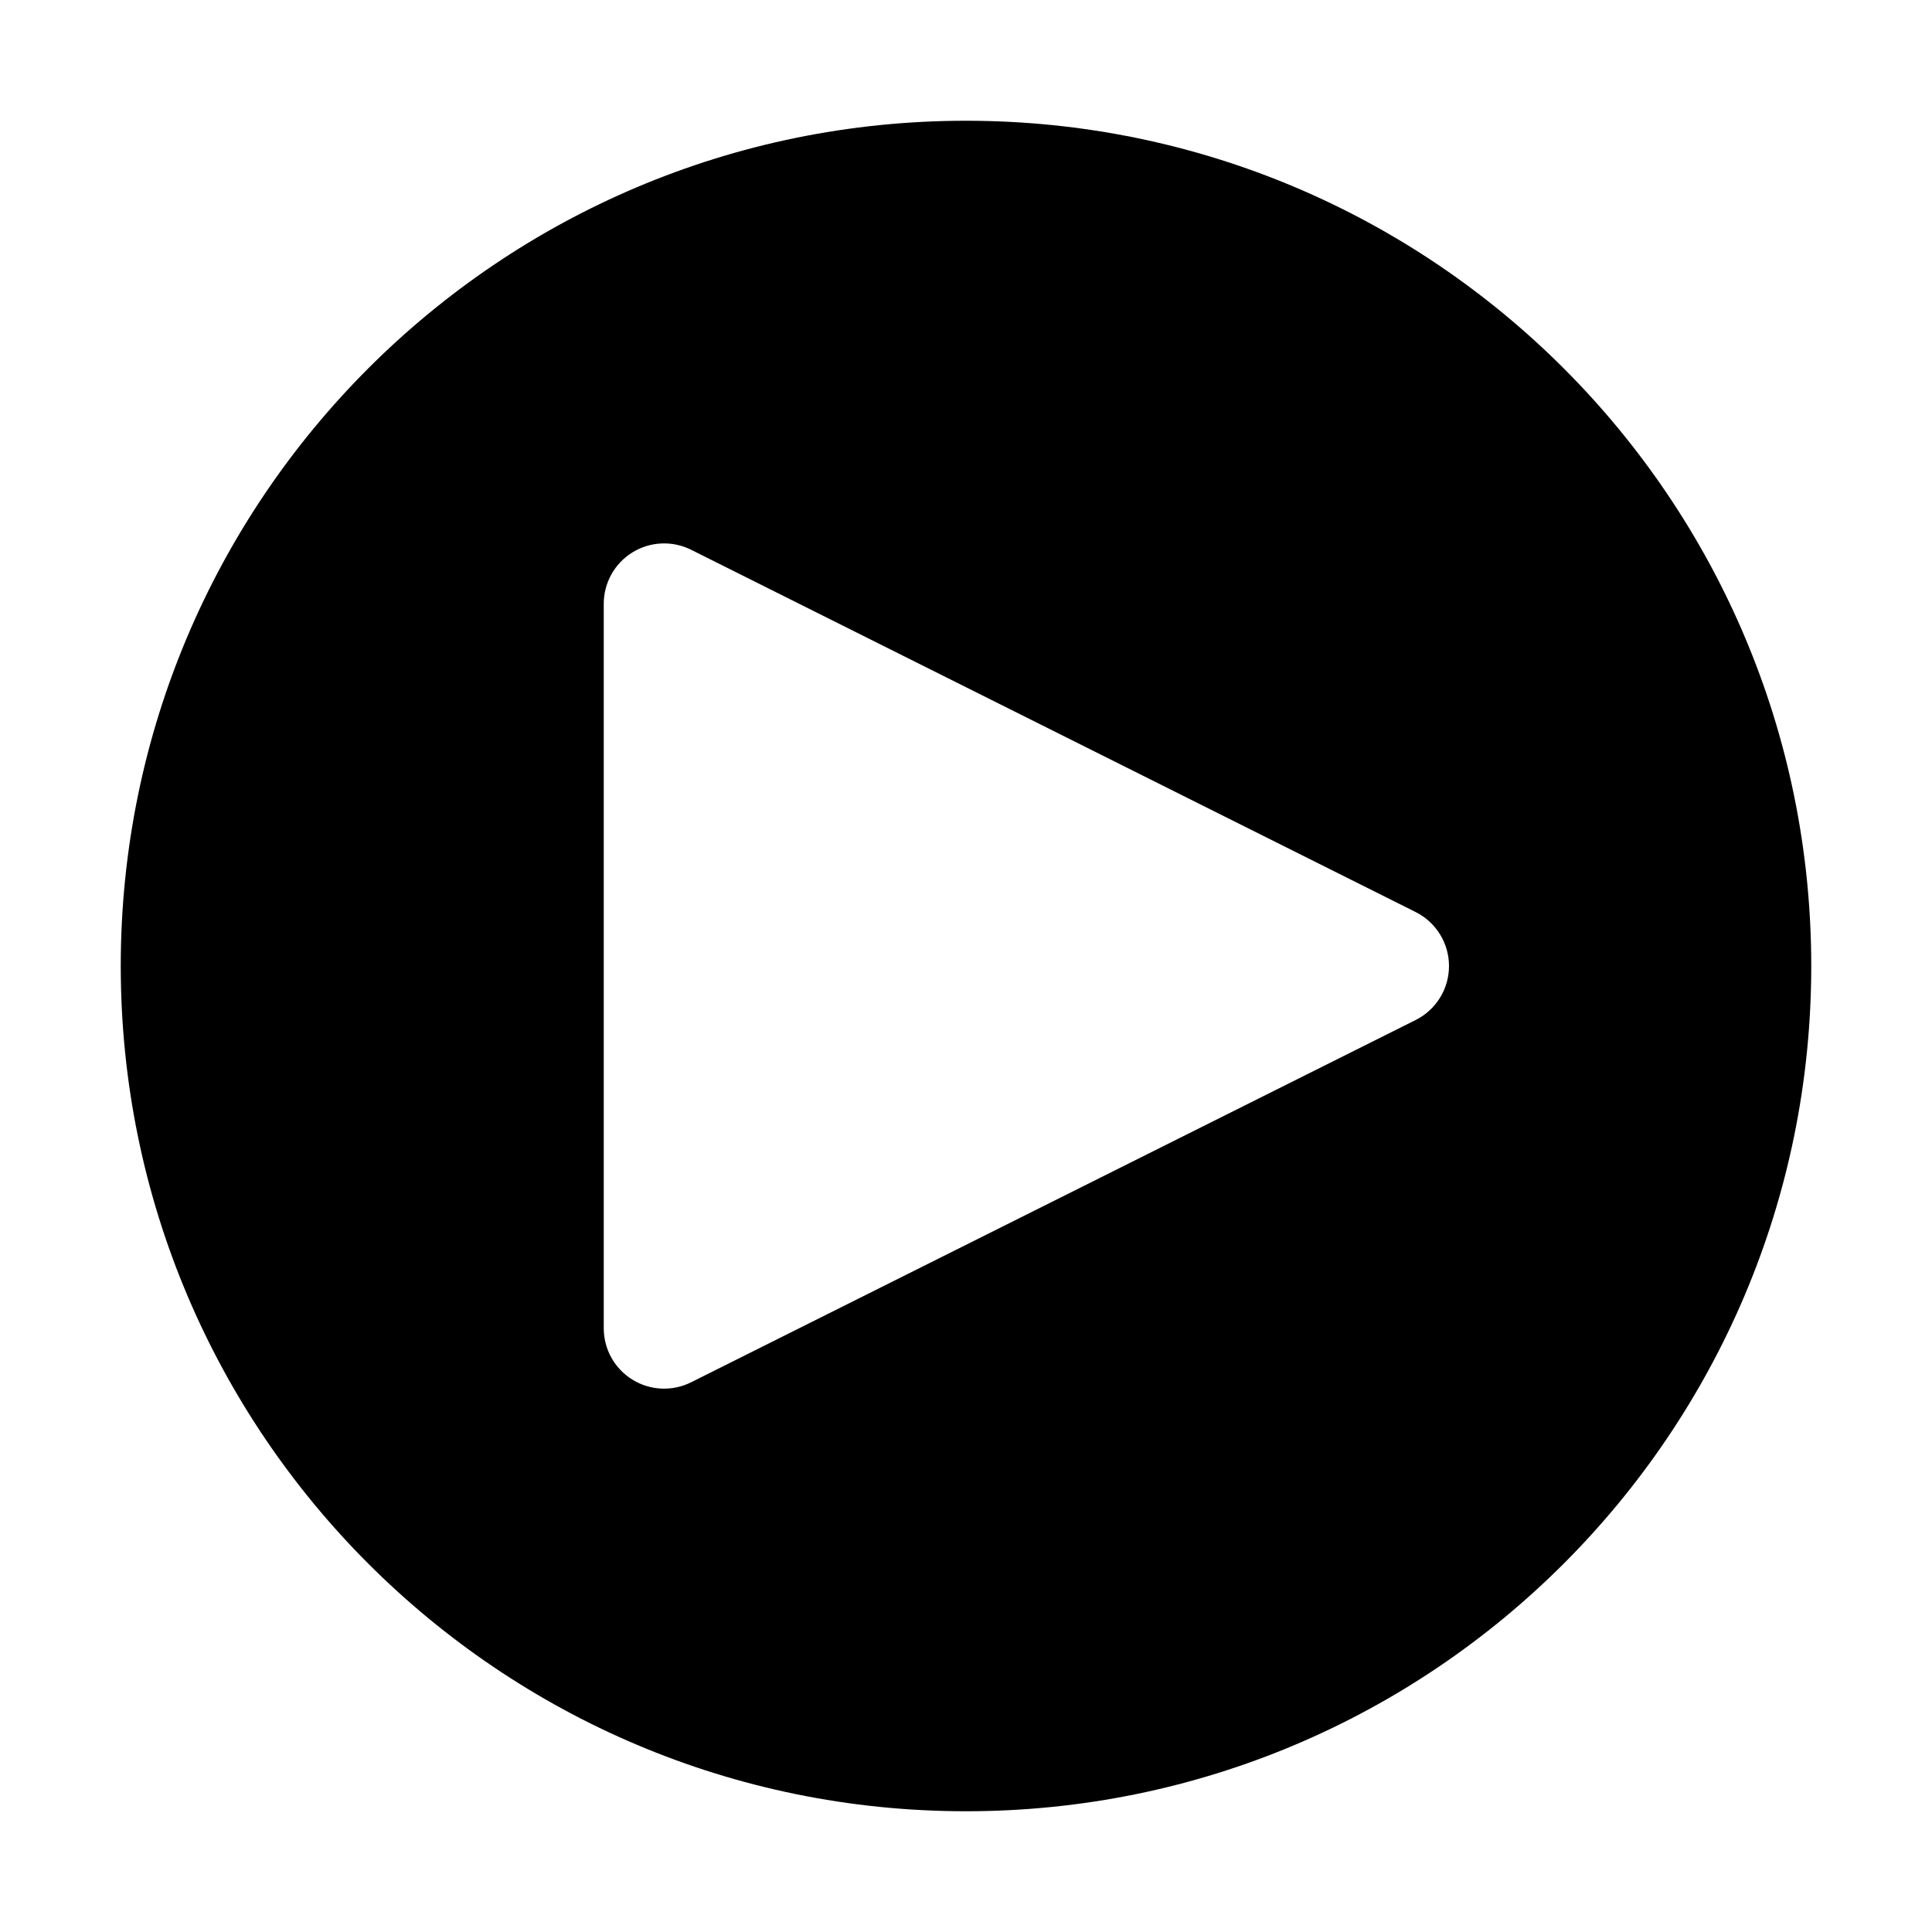
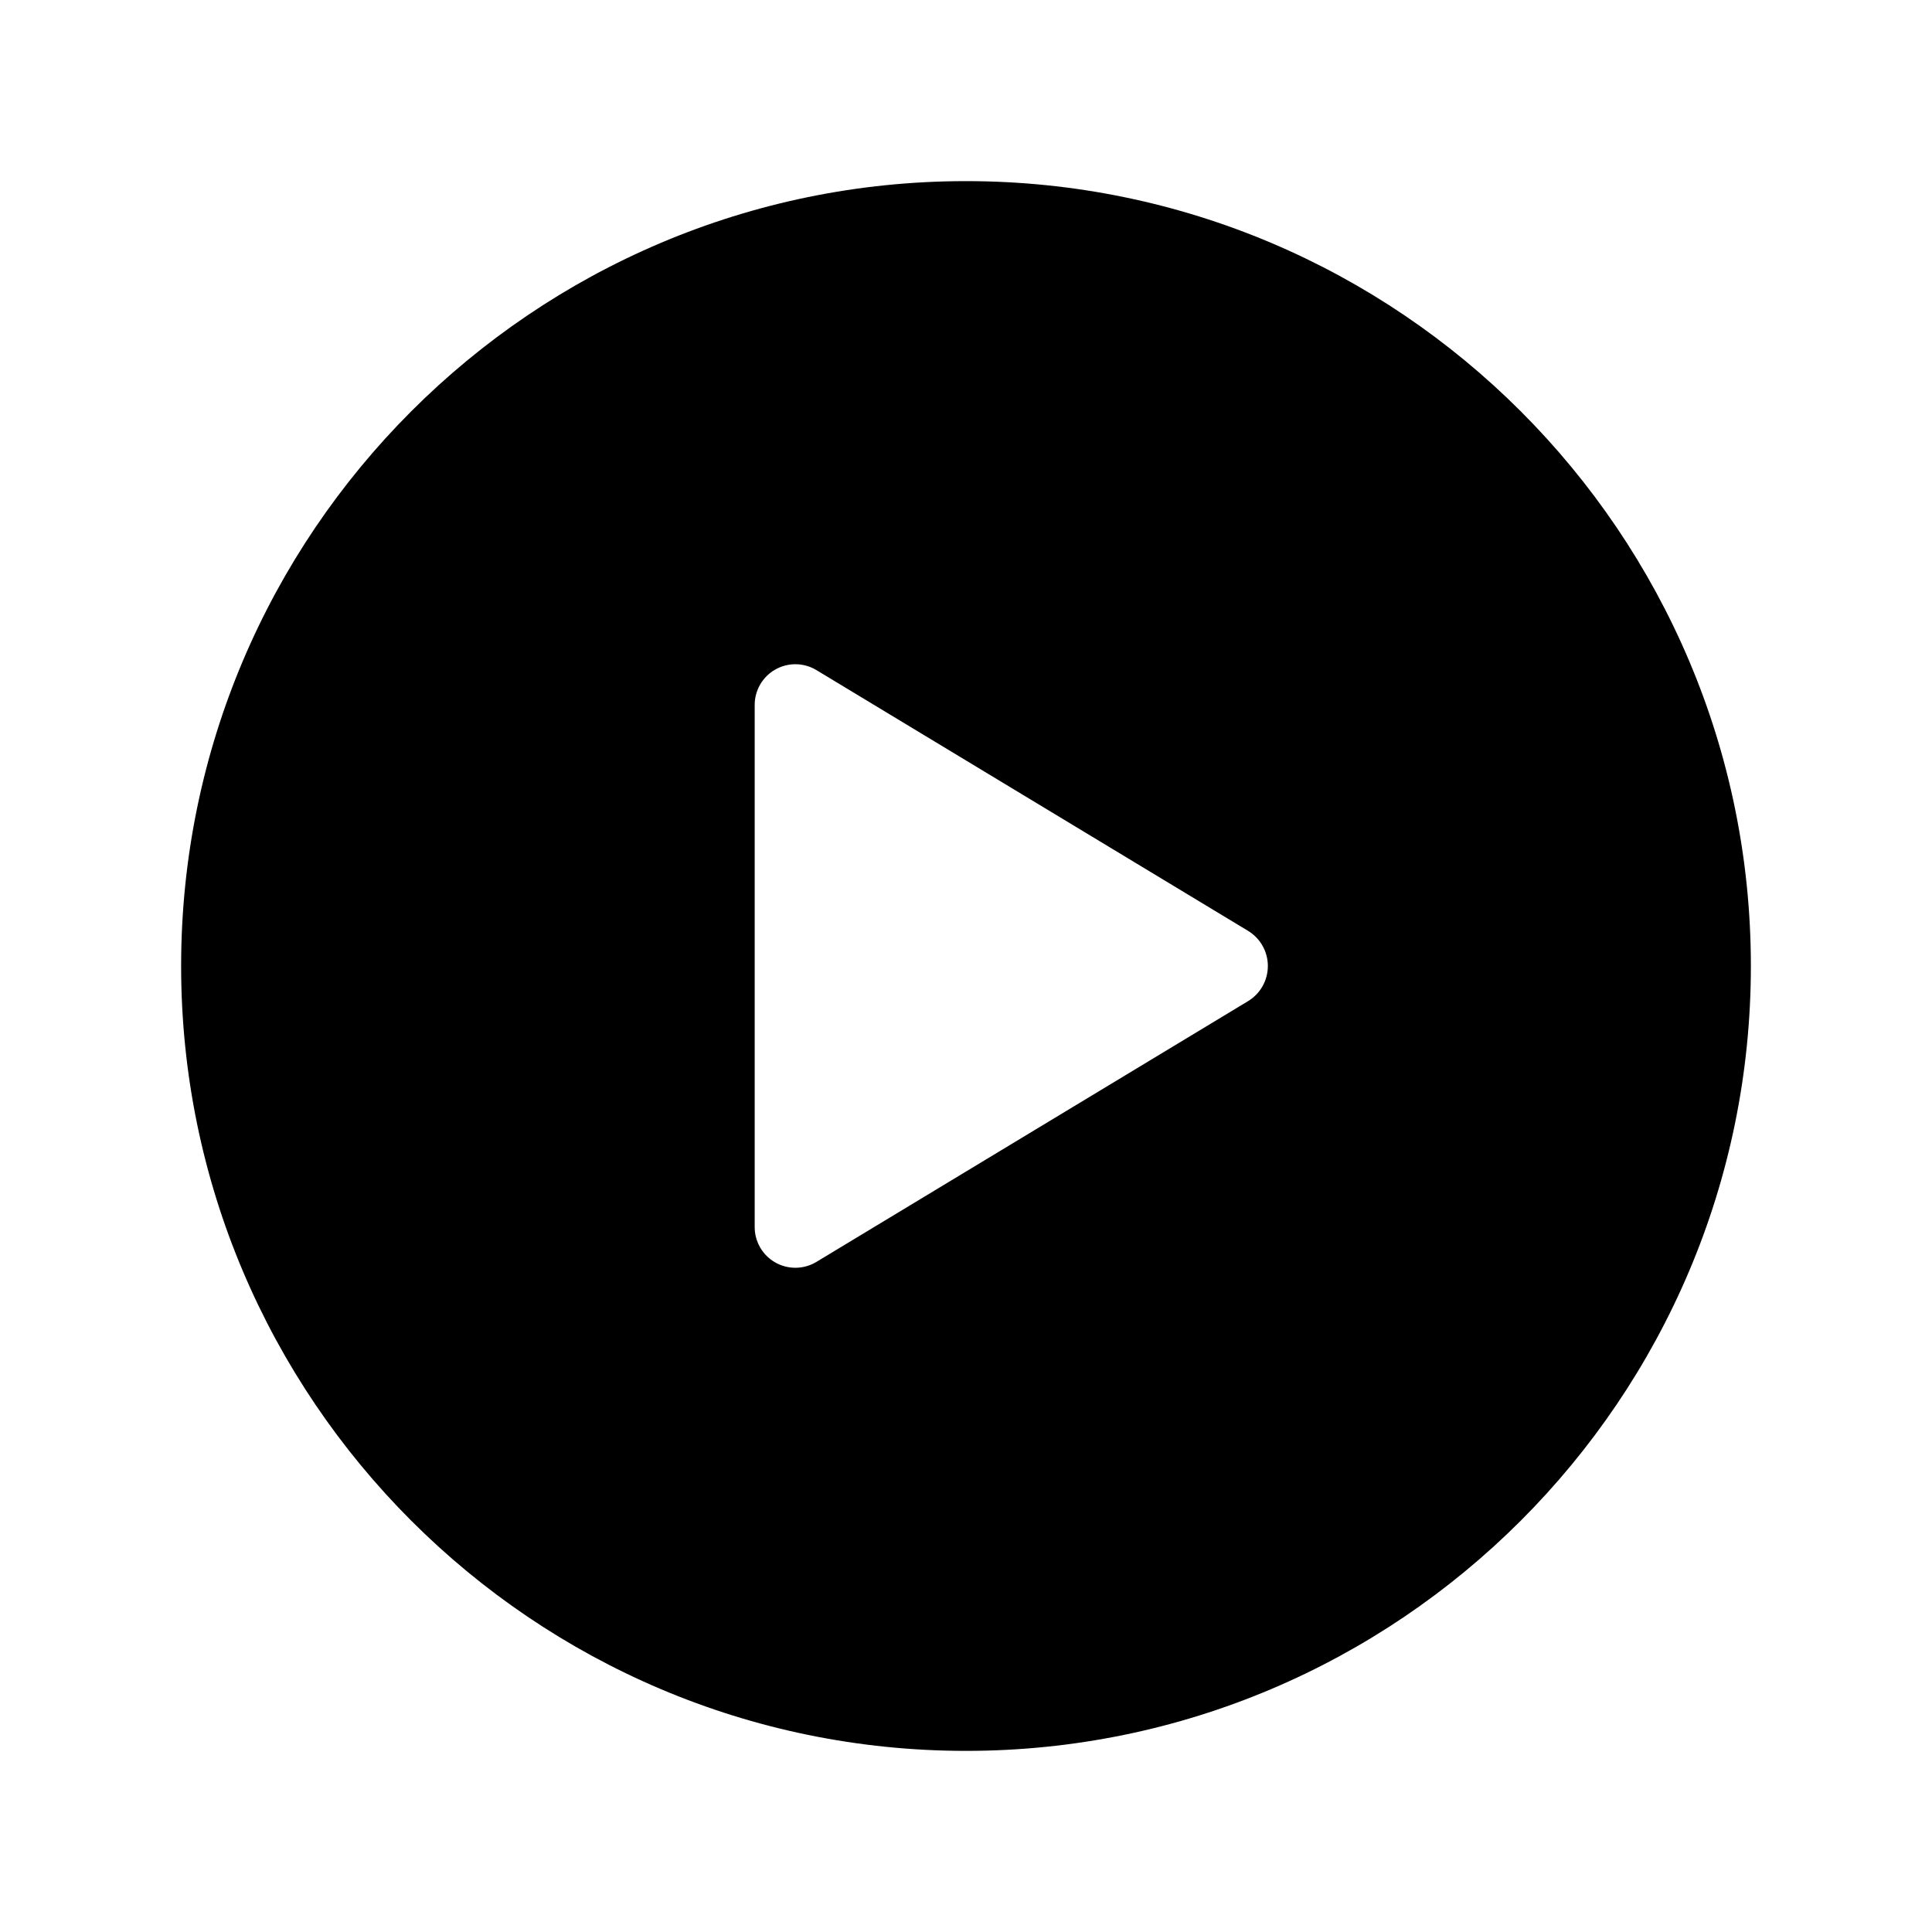
- <svg xmlns="http://www.w3.org/2000/svg" id="icon" width="32" height="32" viewBox="0 0 32 32">
-   <defs>
-     <style>
-       .cls-1 {
-         fill: none;
-       }
-     </style>
-   </defs>
-   <path id="_inner-path_" data-name="&lt;inner-path&gt;" class="cls-1" d="M11,23a1,1,0,0,1-1-1V10a1,1,0,0,1,1.447-.894l12,6a1,1,0,0,1,0,1.789l-12,6A1.001,1.001,0,0,1,11,23Z" />
-   <path d="M16,2A14,14,0,1,0,30,16,14,14,0,0,0,16,2Zm7.447,14.895-12,6A1,1,0,0,1,10,22V10a1,1,0,0,1,1.447-.894l12,6a1,1,0,0,1,0,1.789Z" />
-   <rect id="_Transparent_Rectangle_" data-name="&lt;Transparent Rectangle&gt;" class="cls-1" width="32" height="32" />
+ <svg xmlns="http://www.w3.org/2000/svg" class="ionicon" viewBox="0 0 512 512">
+   <path d="M256 48C141.31 48 48 141.31 48 256s93.31 208 208 208 208-93.31 208-208S370.69 48 256 48zm74.77 217.3l-114.45 69.14a10.78 10.78 0 01-16.32-9.31V186.87a10.78 10.78 0 0116.32-9.31l114.45 69.14a10.89 10.89 0 010 18.6z" />
</svg>
